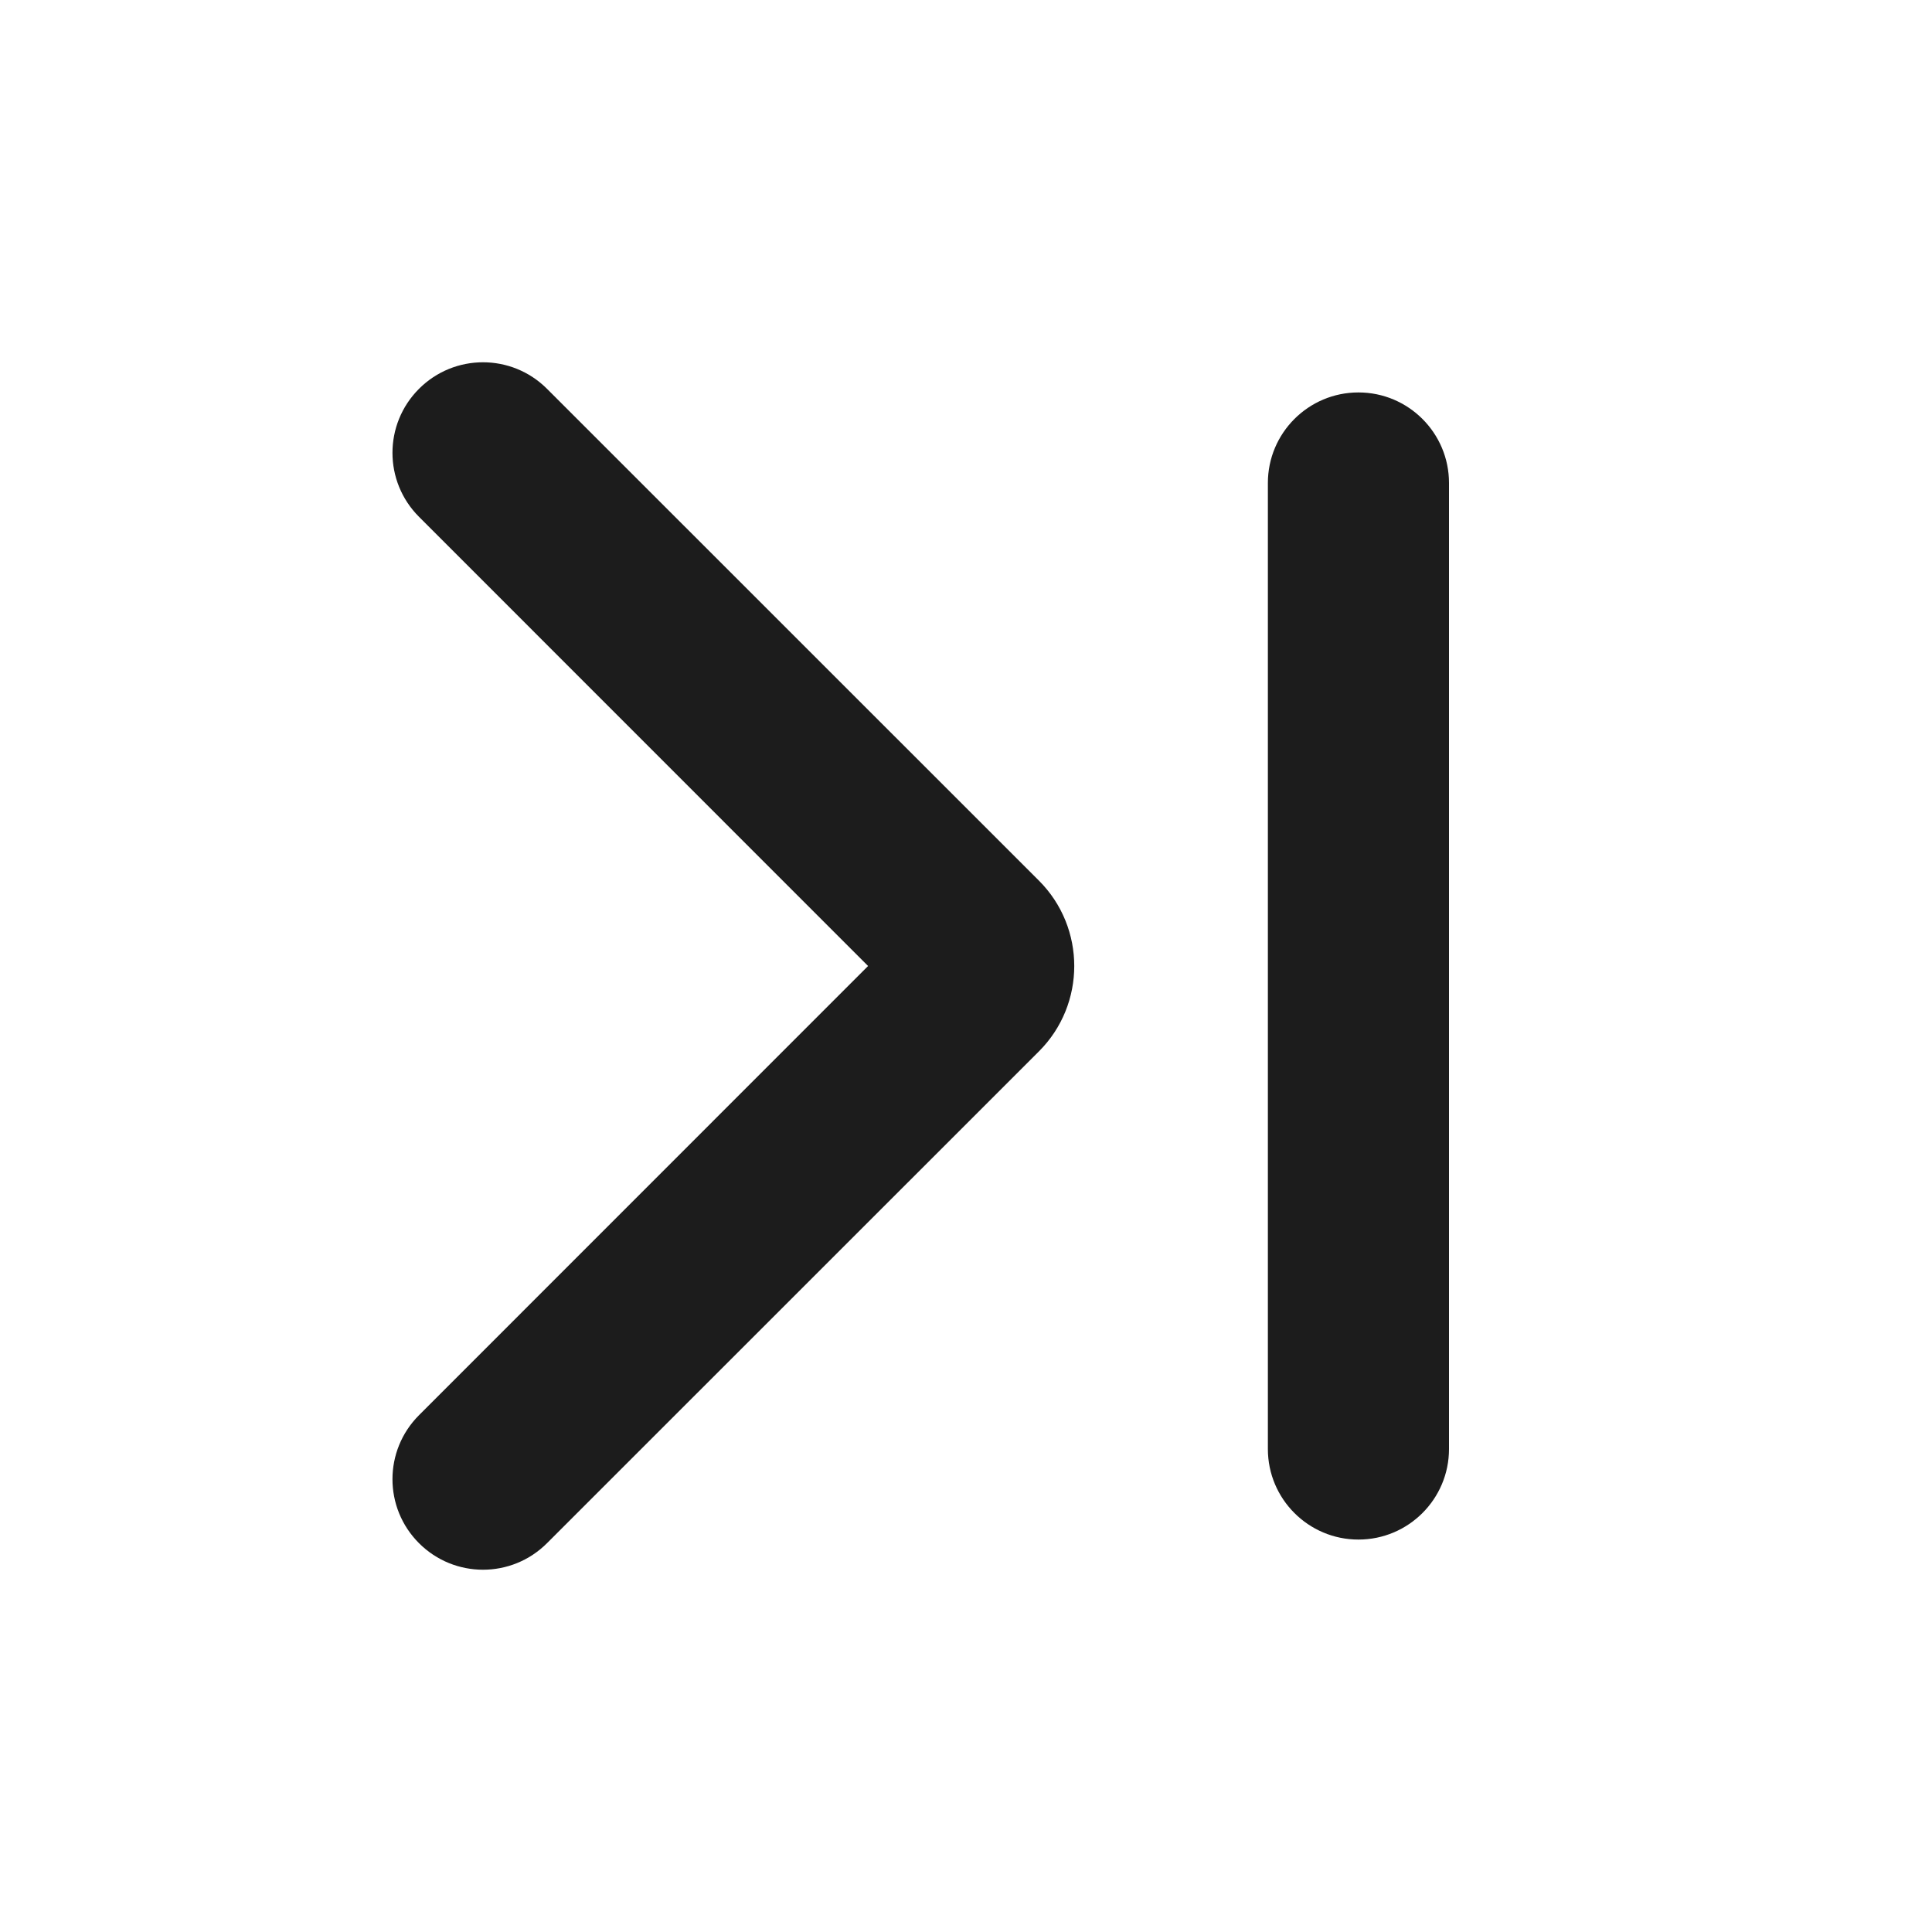
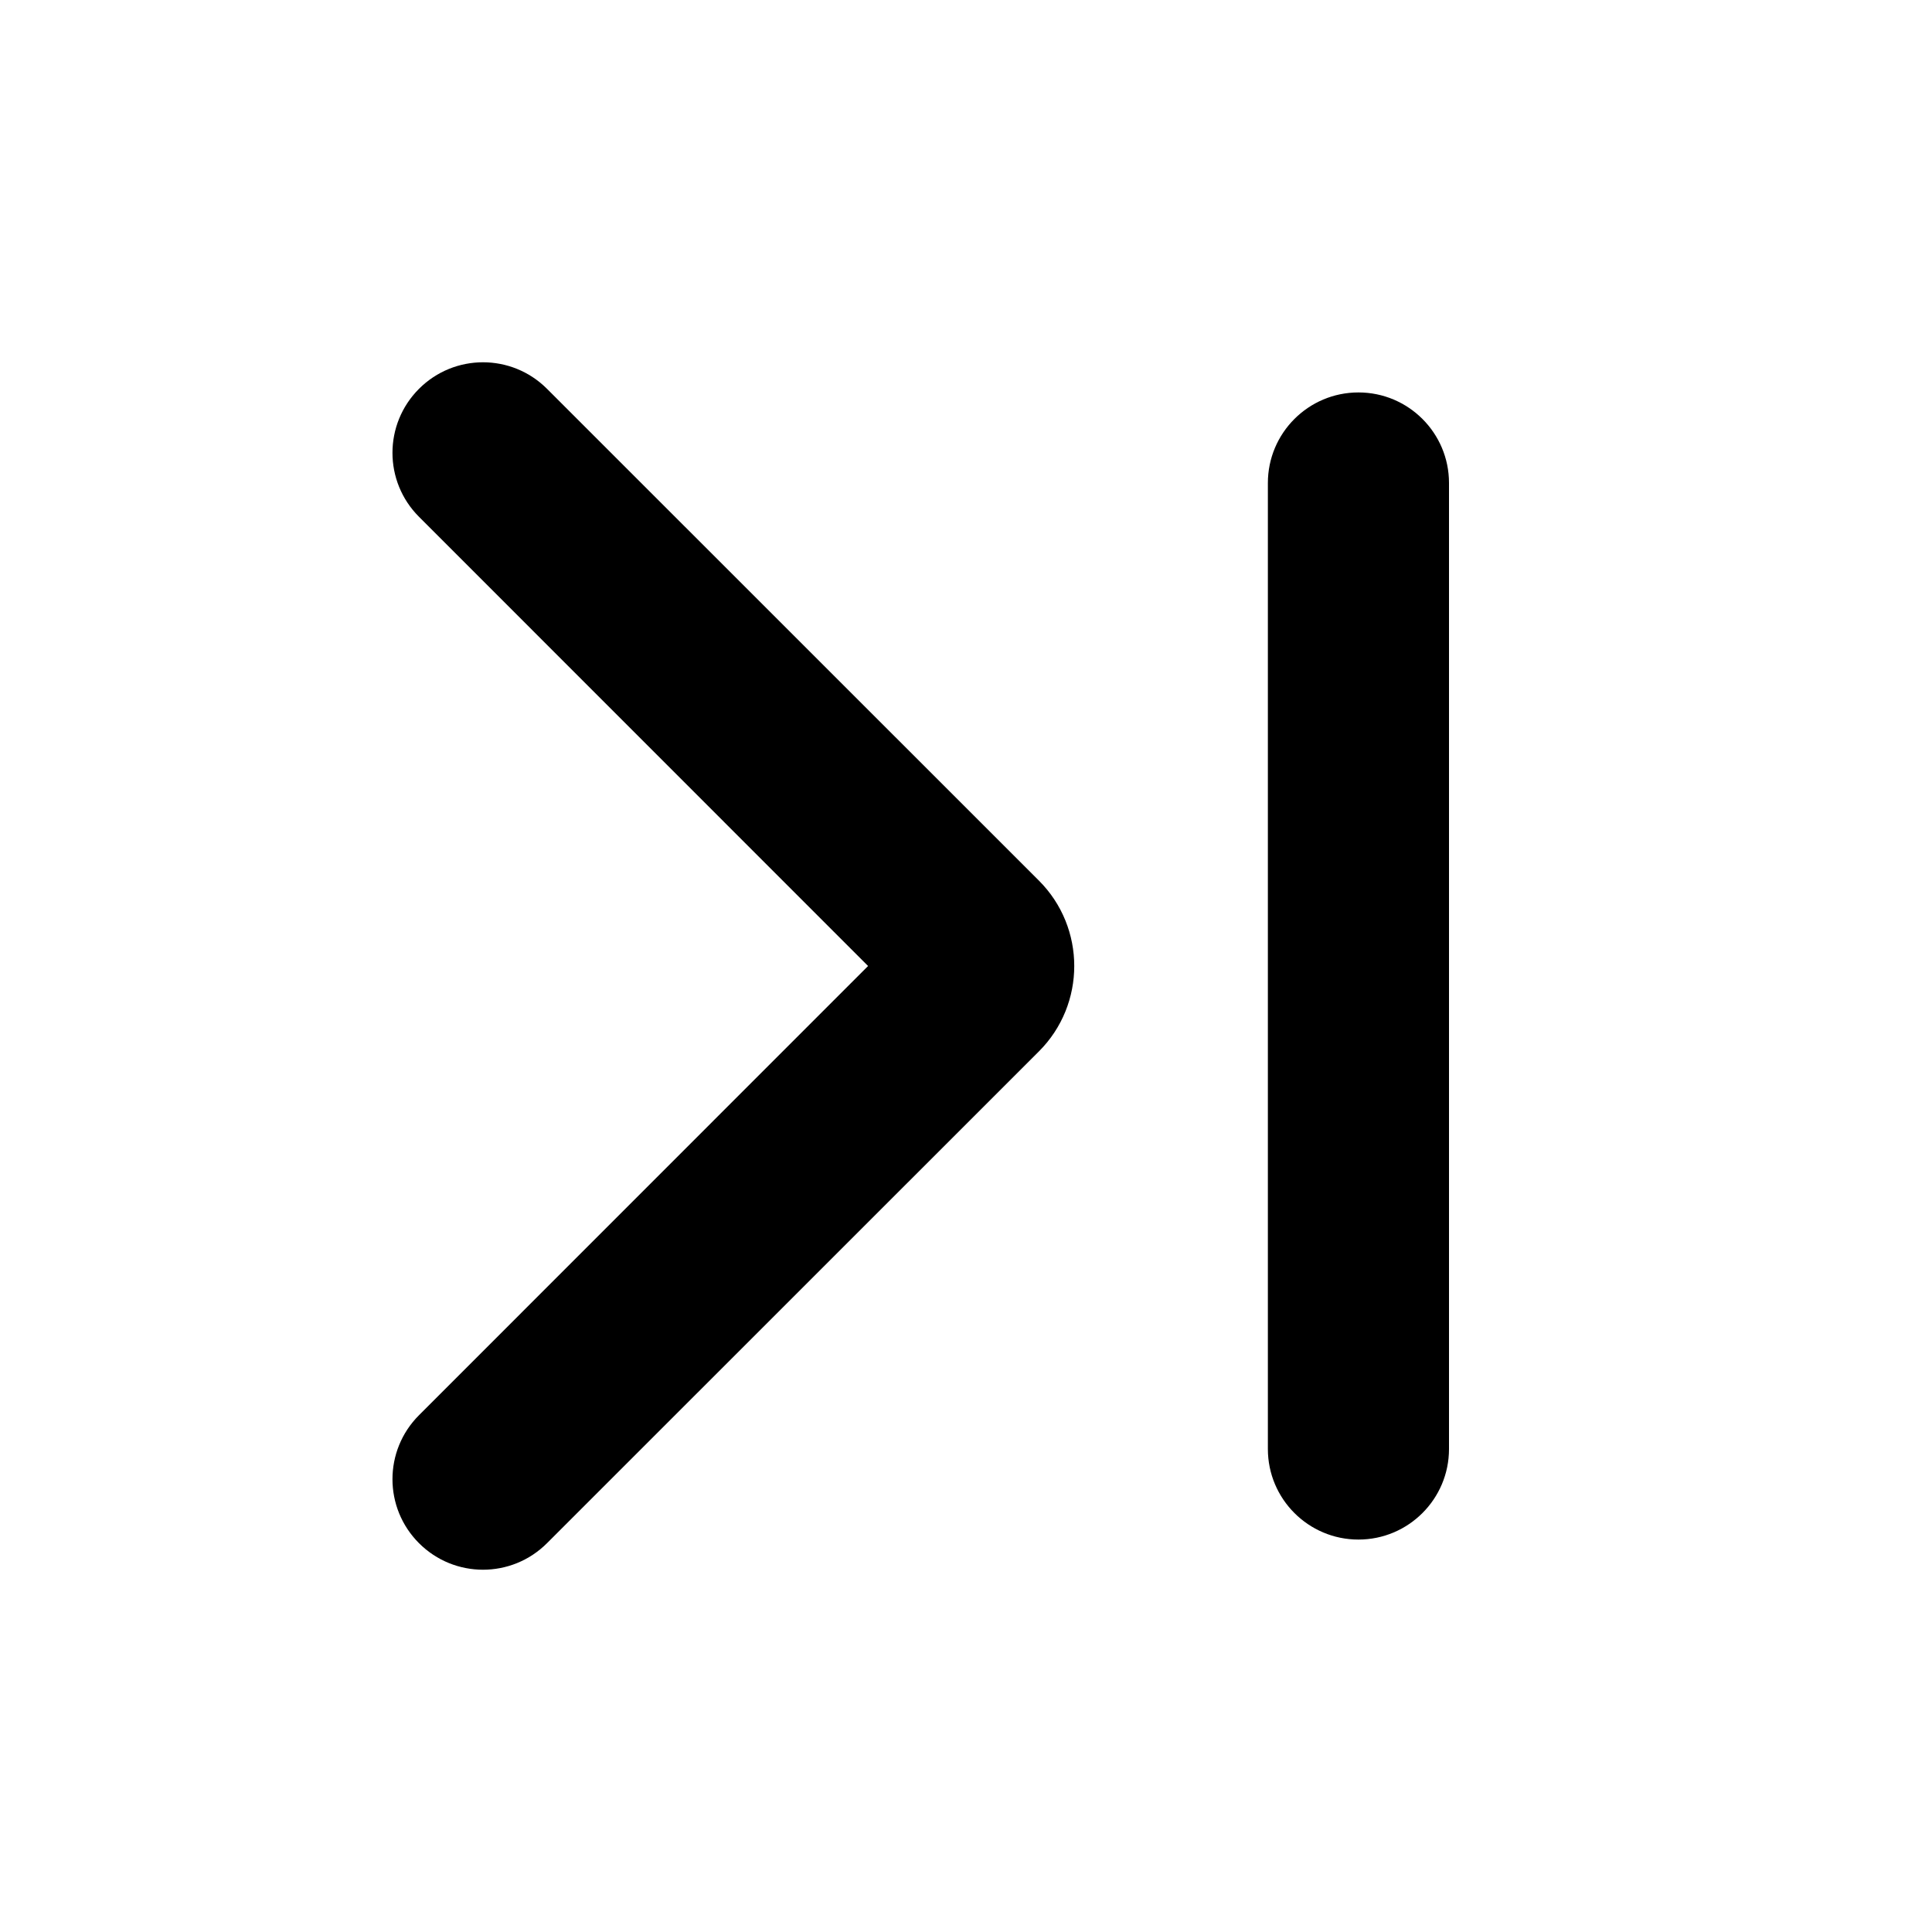
- <svg xmlns="http://www.w3.org/2000/svg" width="16" height="16" viewBox="0 0 16 16" fill="none">
-   <path d="M8.604 7.293C8.994 7.683 8.994 8.317 8.604 8.707L4.53 12.78C4.237 13.073 3.763 13.073 3.47 12.78C3.177 12.487 3.177 12.013 3.47 11.72L7.189 8L3.47 4.28C3.177 3.987 3.177 3.513 3.47 3.22C3.763 2.927 4.237 2.927 4.53 3.22L8.604 7.293Z" fill="#1C1C1C" />
-   <path d="M11.25 3.25C11.664 3.25 12 3.586 12 4V12C12 12.414 11.664 12.75 11.25 12.75C10.836 12.75 10.5 12.414 10.5 12V4C10.5 3.586 10.836 3.25 11.25 3.25Z" fill="#1C1C1C" />
+ <svg xmlns="http://www.w3.org/2000/svg" width="16" height="16" viewBox="0 0 16 16" fill="currentColor">
+   <path d="M8.604 7.293C8.994 7.683 8.994 8.317 8.604 8.707L4.53 12.78C4.237 13.073 3.763 13.073 3.47 12.78C3.177 12.487 3.177 12.013 3.47 11.72L7.189 8L3.47 4.28C3.177 3.987 3.177 3.513 3.47 3.22C3.763 2.927 4.237 2.927 4.53 3.22L8.604 7.293Z" />
+   <path d="M11.25 3.25C11.664 3.25 12 3.586 12 4V12C12 12.414 11.664 12.75 11.25 12.75C10.836 12.75 10.5 12.414 10.5 12V4C10.5 3.586 10.836 3.25 11.25 3.25Z" />
</svg>
